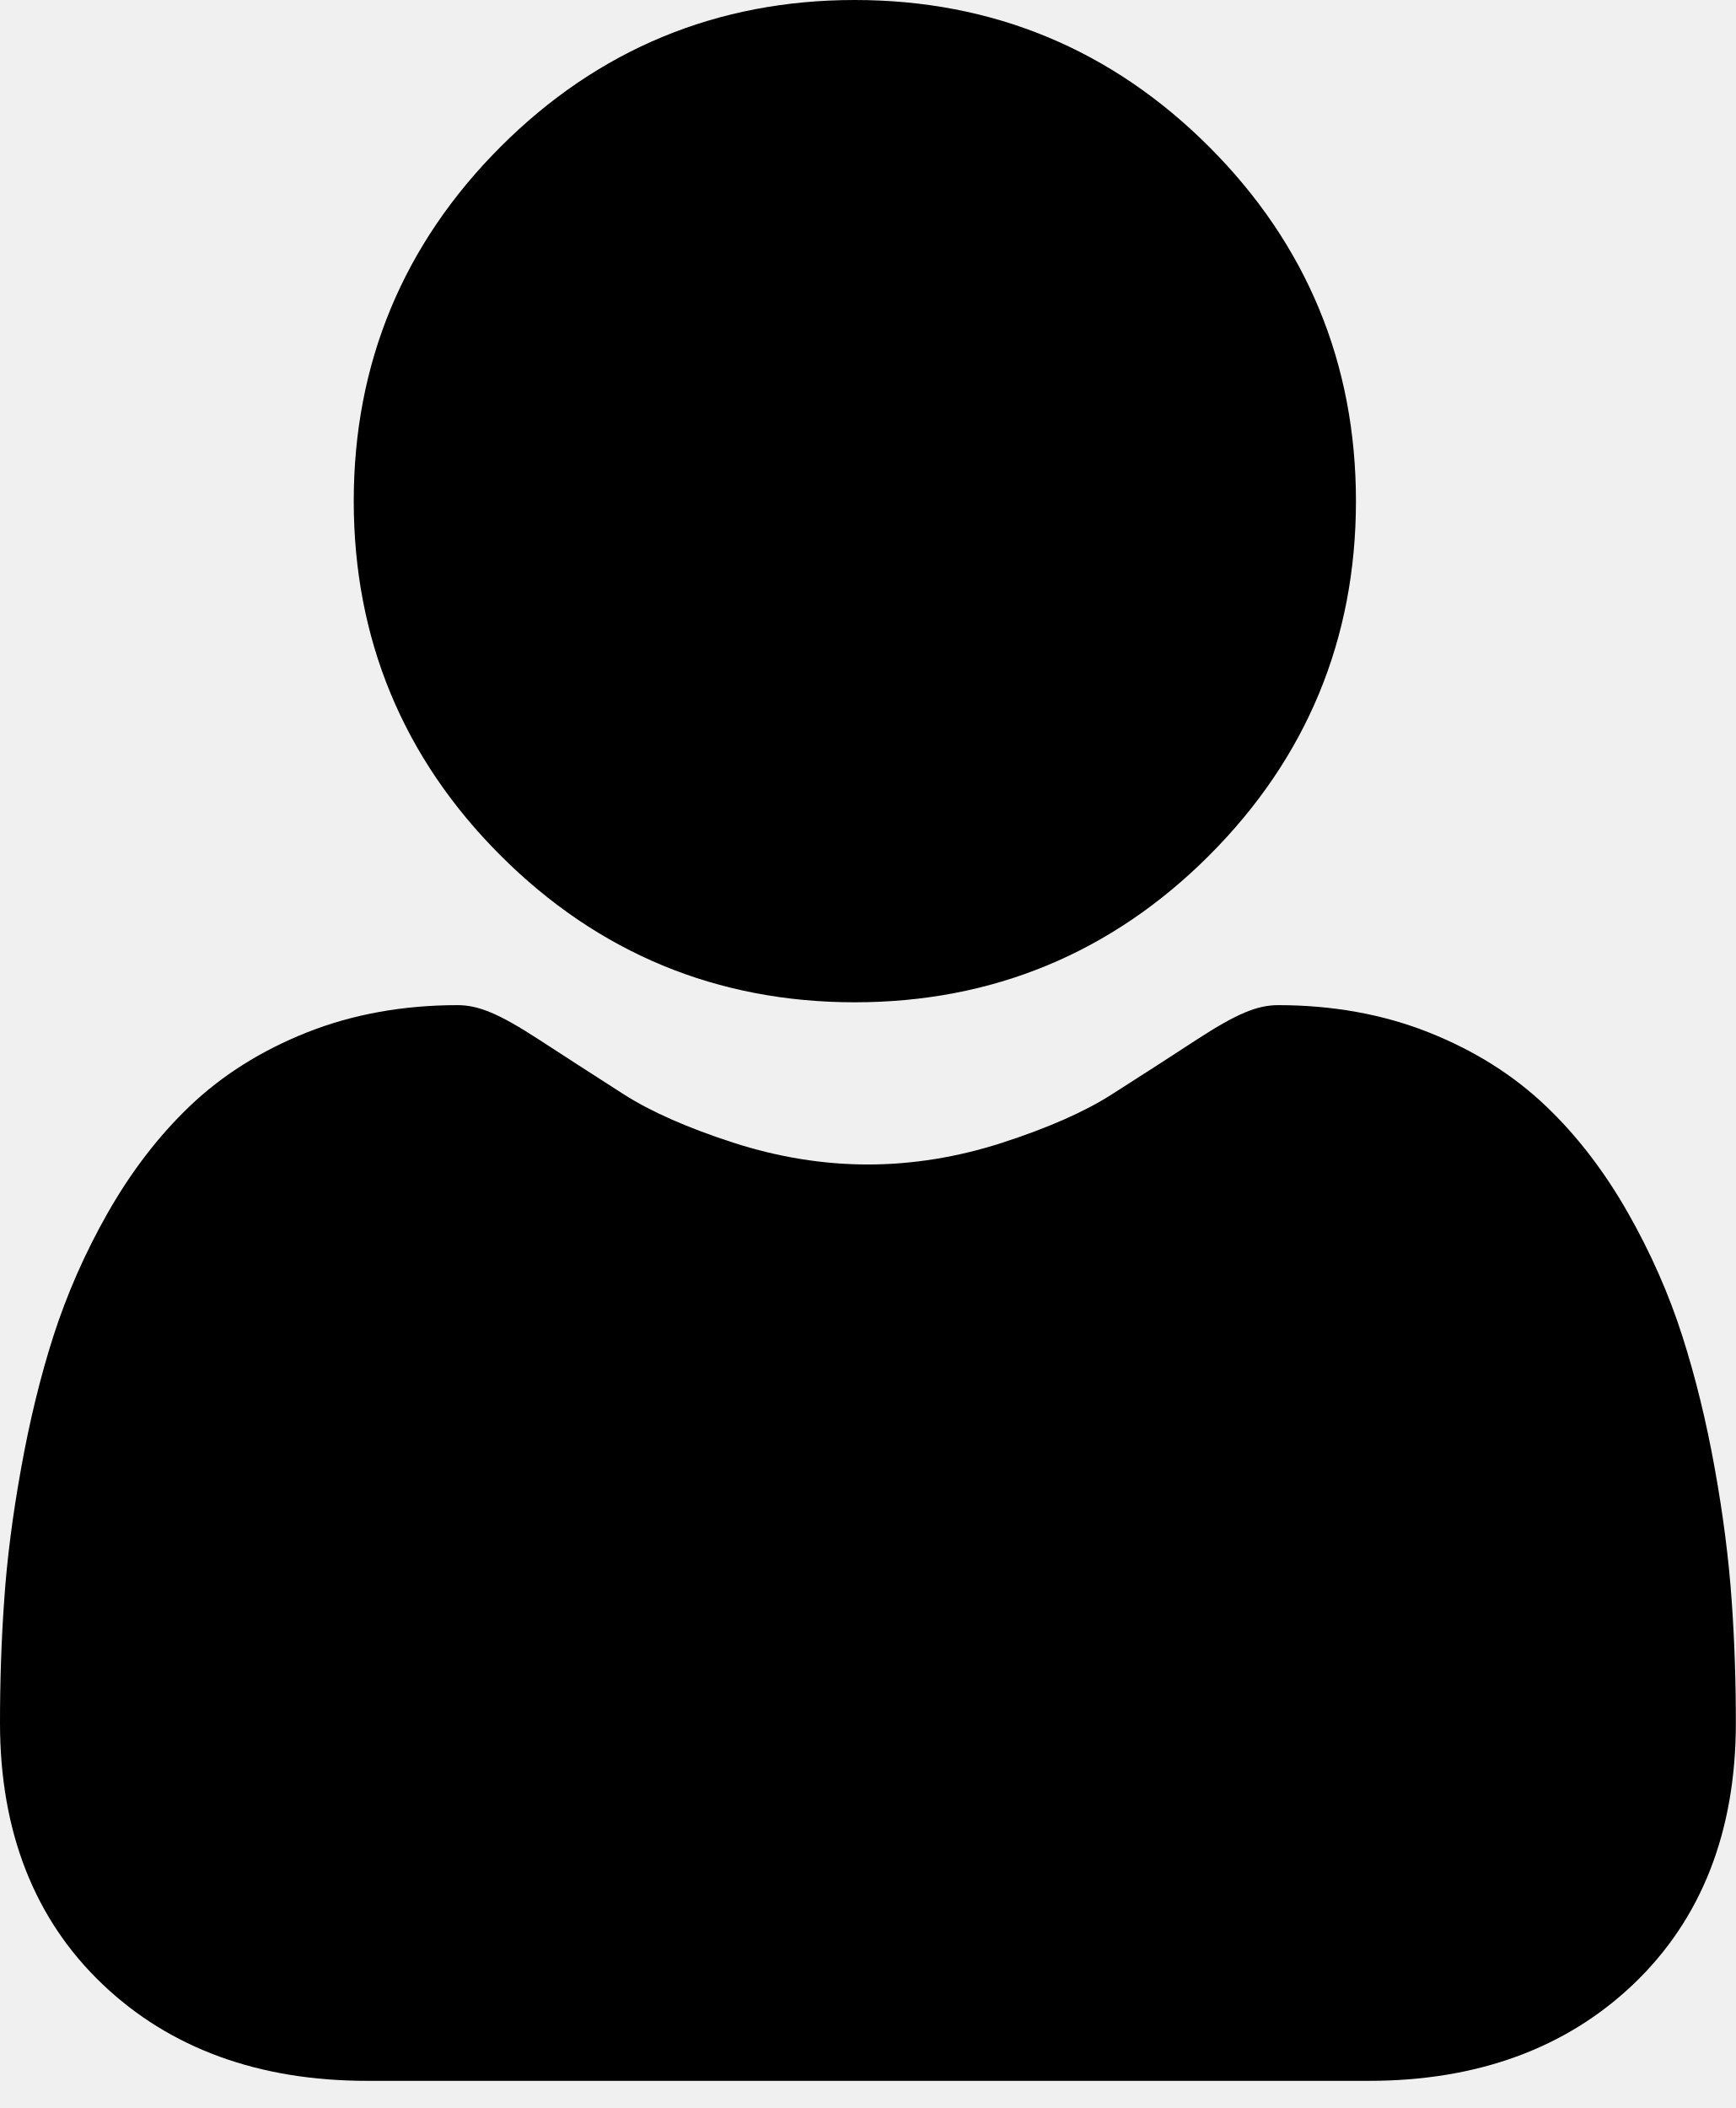
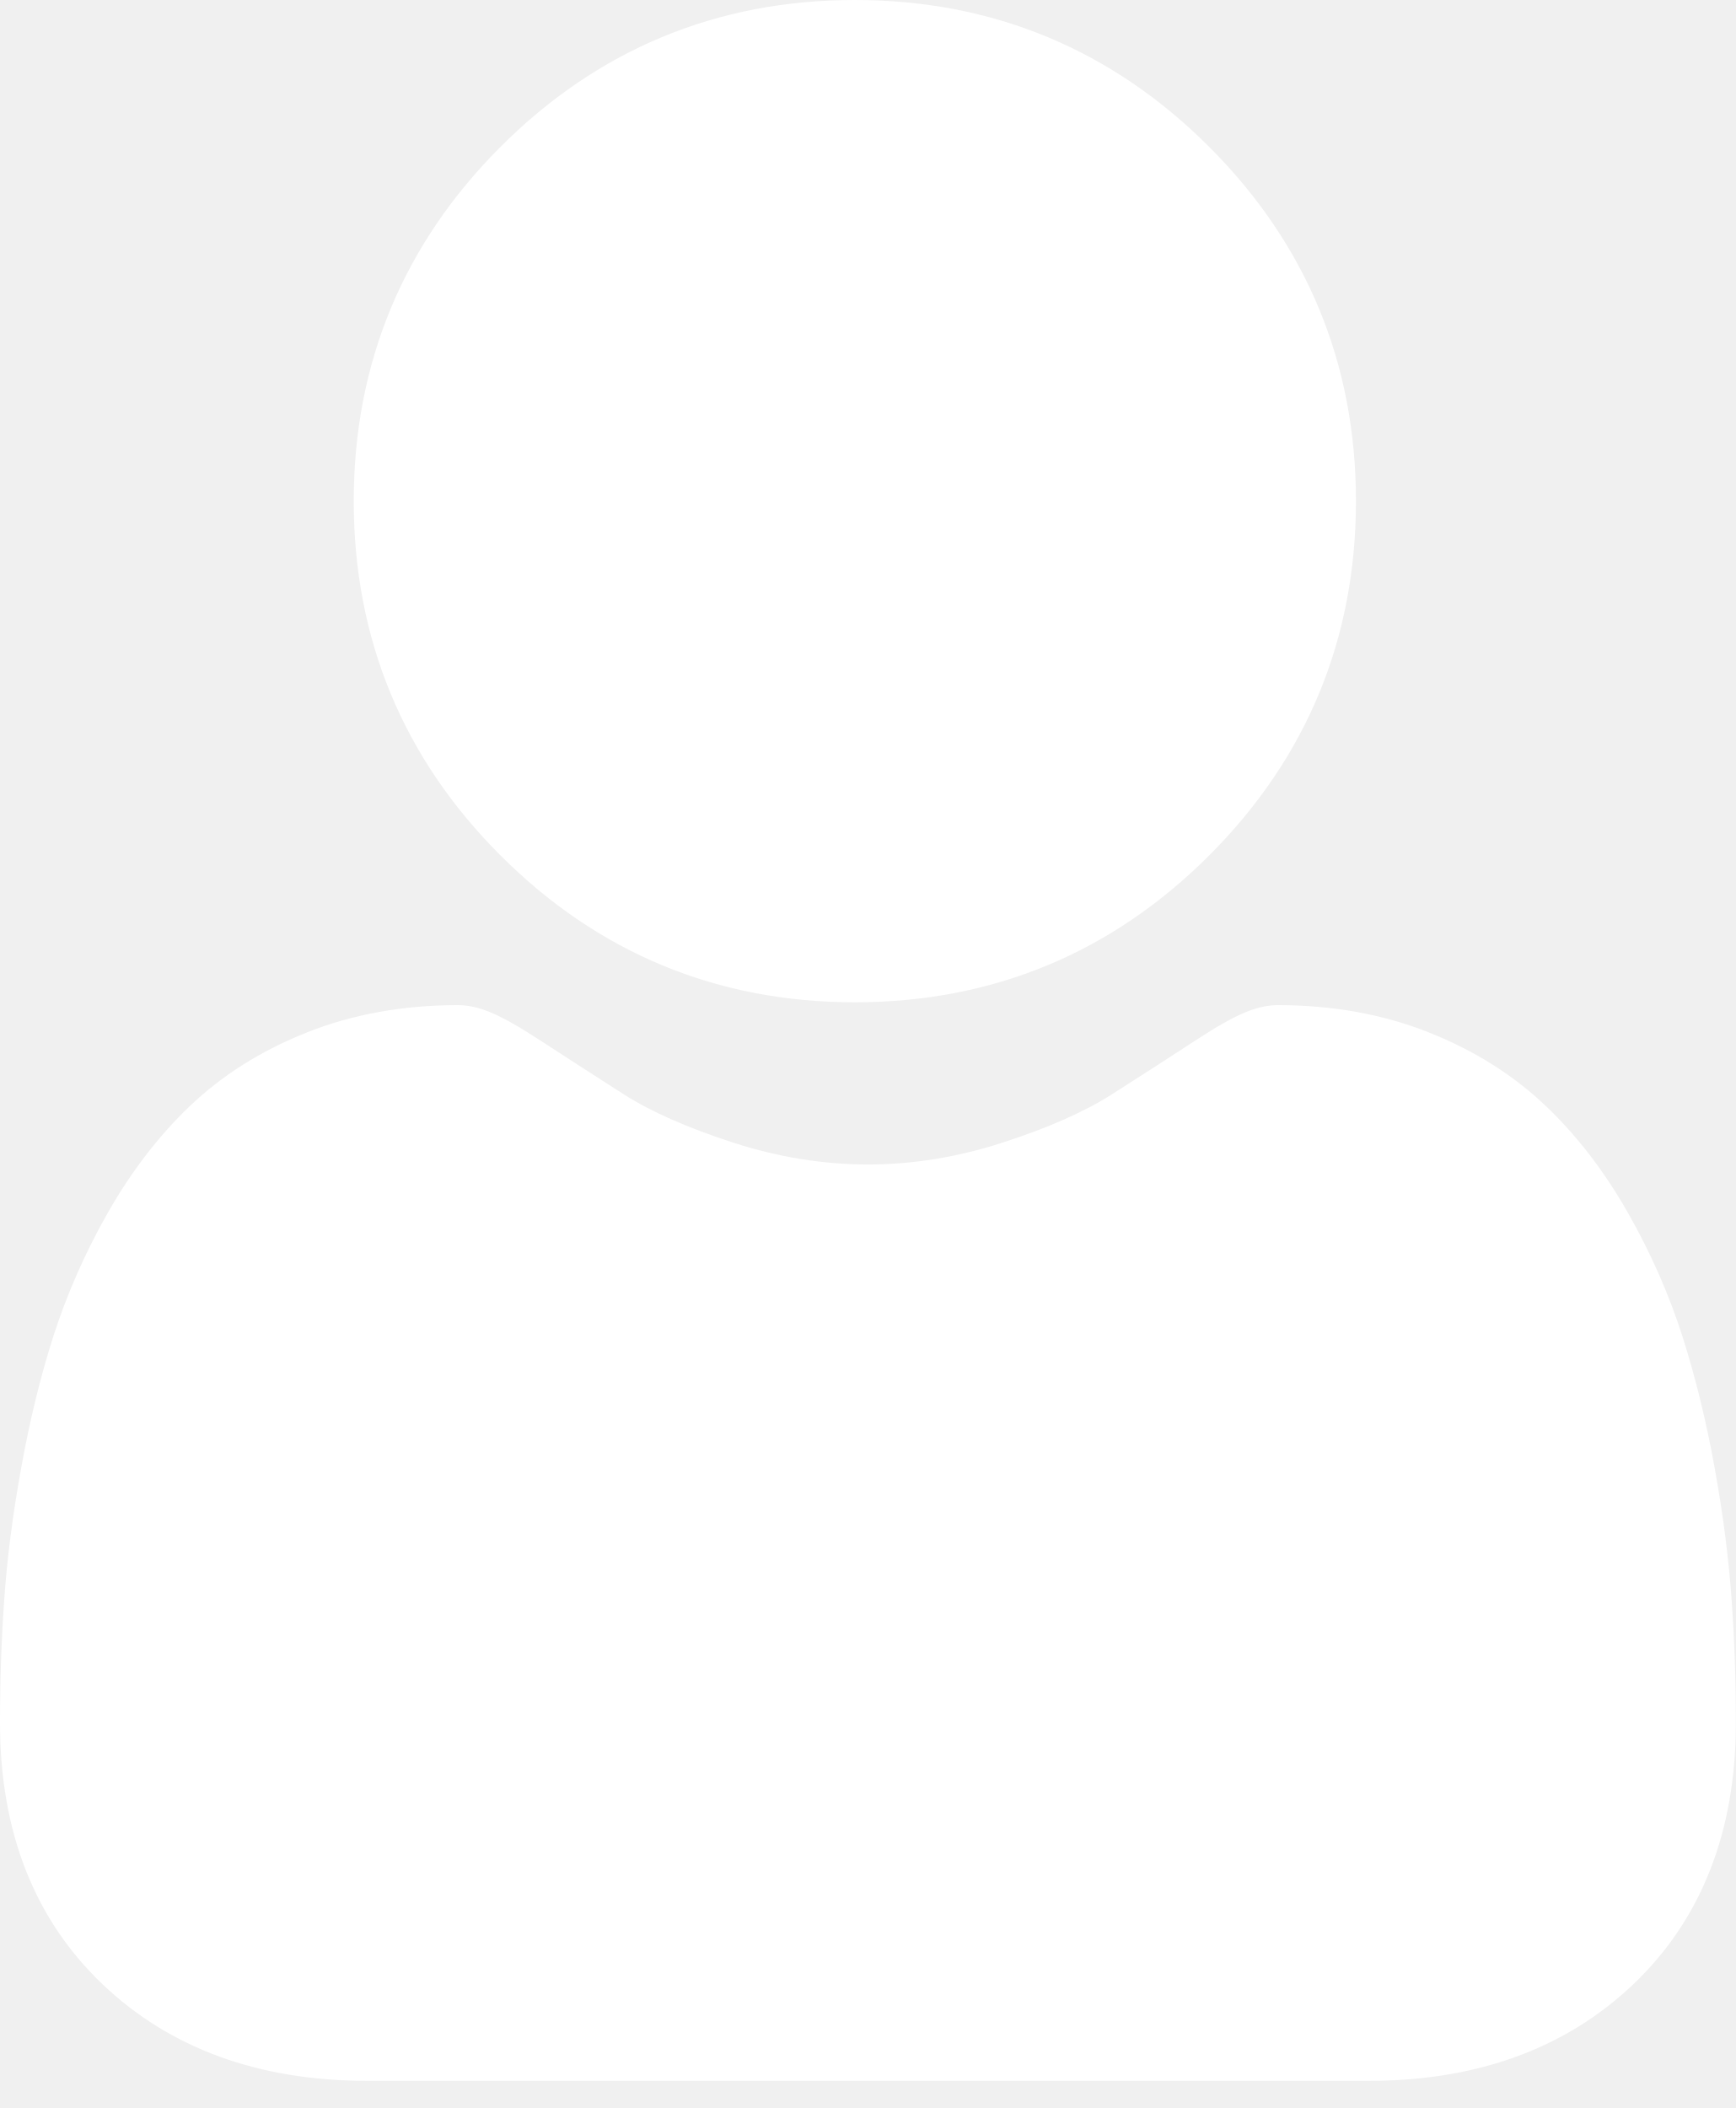
- <svg xmlns="http://www.w3.org/2000/svg" width="14" height="17" viewBox="0 0 14 17" fill="black">
+ <svg xmlns="http://www.w3.org/2000/svg" width="14" height="17" viewBox="0 0 14 17" fill="white">
  <path d="M6.894 8.083C8.005 8.083 8.966 7.685 9.752 6.899C10.538 6.113 10.936 5.152 10.936 4.041C10.936 2.931 10.538 1.97 9.752 1.184C8.966 0.398 8.005 0 6.894 0C5.784 0 4.822 0.398 4.037 1.184C3.251 1.97 2.853 2.931 2.853 4.041C2.853 5.152 3.251 6.114 4.037 6.899C4.823 7.685 5.784 8.083 6.894 8.083Z" />
  <path d="M13.966 12.903C13.943 12.576 13.898 12.22 13.83 11.843C13.762 11.464 13.674 11.105 13.569 10.777C13.461 10.438 13.313 10.103 13.131 9.783C12.942 9.45 12.72 9.16 12.47 8.922C12.209 8.672 11.89 8.471 11.521 8.325C11.153 8.179 10.745 8.106 10.309 8.106C10.138 8.106 9.972 8.176 9.652 8.384C9.455 8.513 9.225 8.661 8.968 8.825C8.748 8.966 8.45 9.097 8.082 9.216C7.724 9.332 7.359 9.391 7 9.391C6.64 9.391 6.276 9.332 5.917 9.216C5.549 9.097 5.251 8.966 5.032 8.826C4.777 8.663 4.547 8.514 4.347 8.384C4.027 8.176 3.861 8.106 3.69 8.106C3.254 8.106 2.846 8.179 2.478 8.325C2.109 8.471 1.79 8.672 1.529 8.922C1.28 9.16 1.057 9.45 0.868 9.783C0.686 10.103 0.539 10.438 0.43 10.777C0.325 11.105 0.238 11.464 0.17 11.843C0.102 12.219 0.056 12.576 0.034 12.904C0.011 13.225 0 13.558 0 13.895C0 14.771 0.278 15.48 0.828 16.003C1.37 16.519 2.087 16.781 2.96 16.781H11.04C11.913 16.781 12.63 16.519 13.172 16.003C13.722 15.48 14 14.771 14 13.895C14 13.556 13.989 13.223 13.966 12.903Z" />
</svg>
